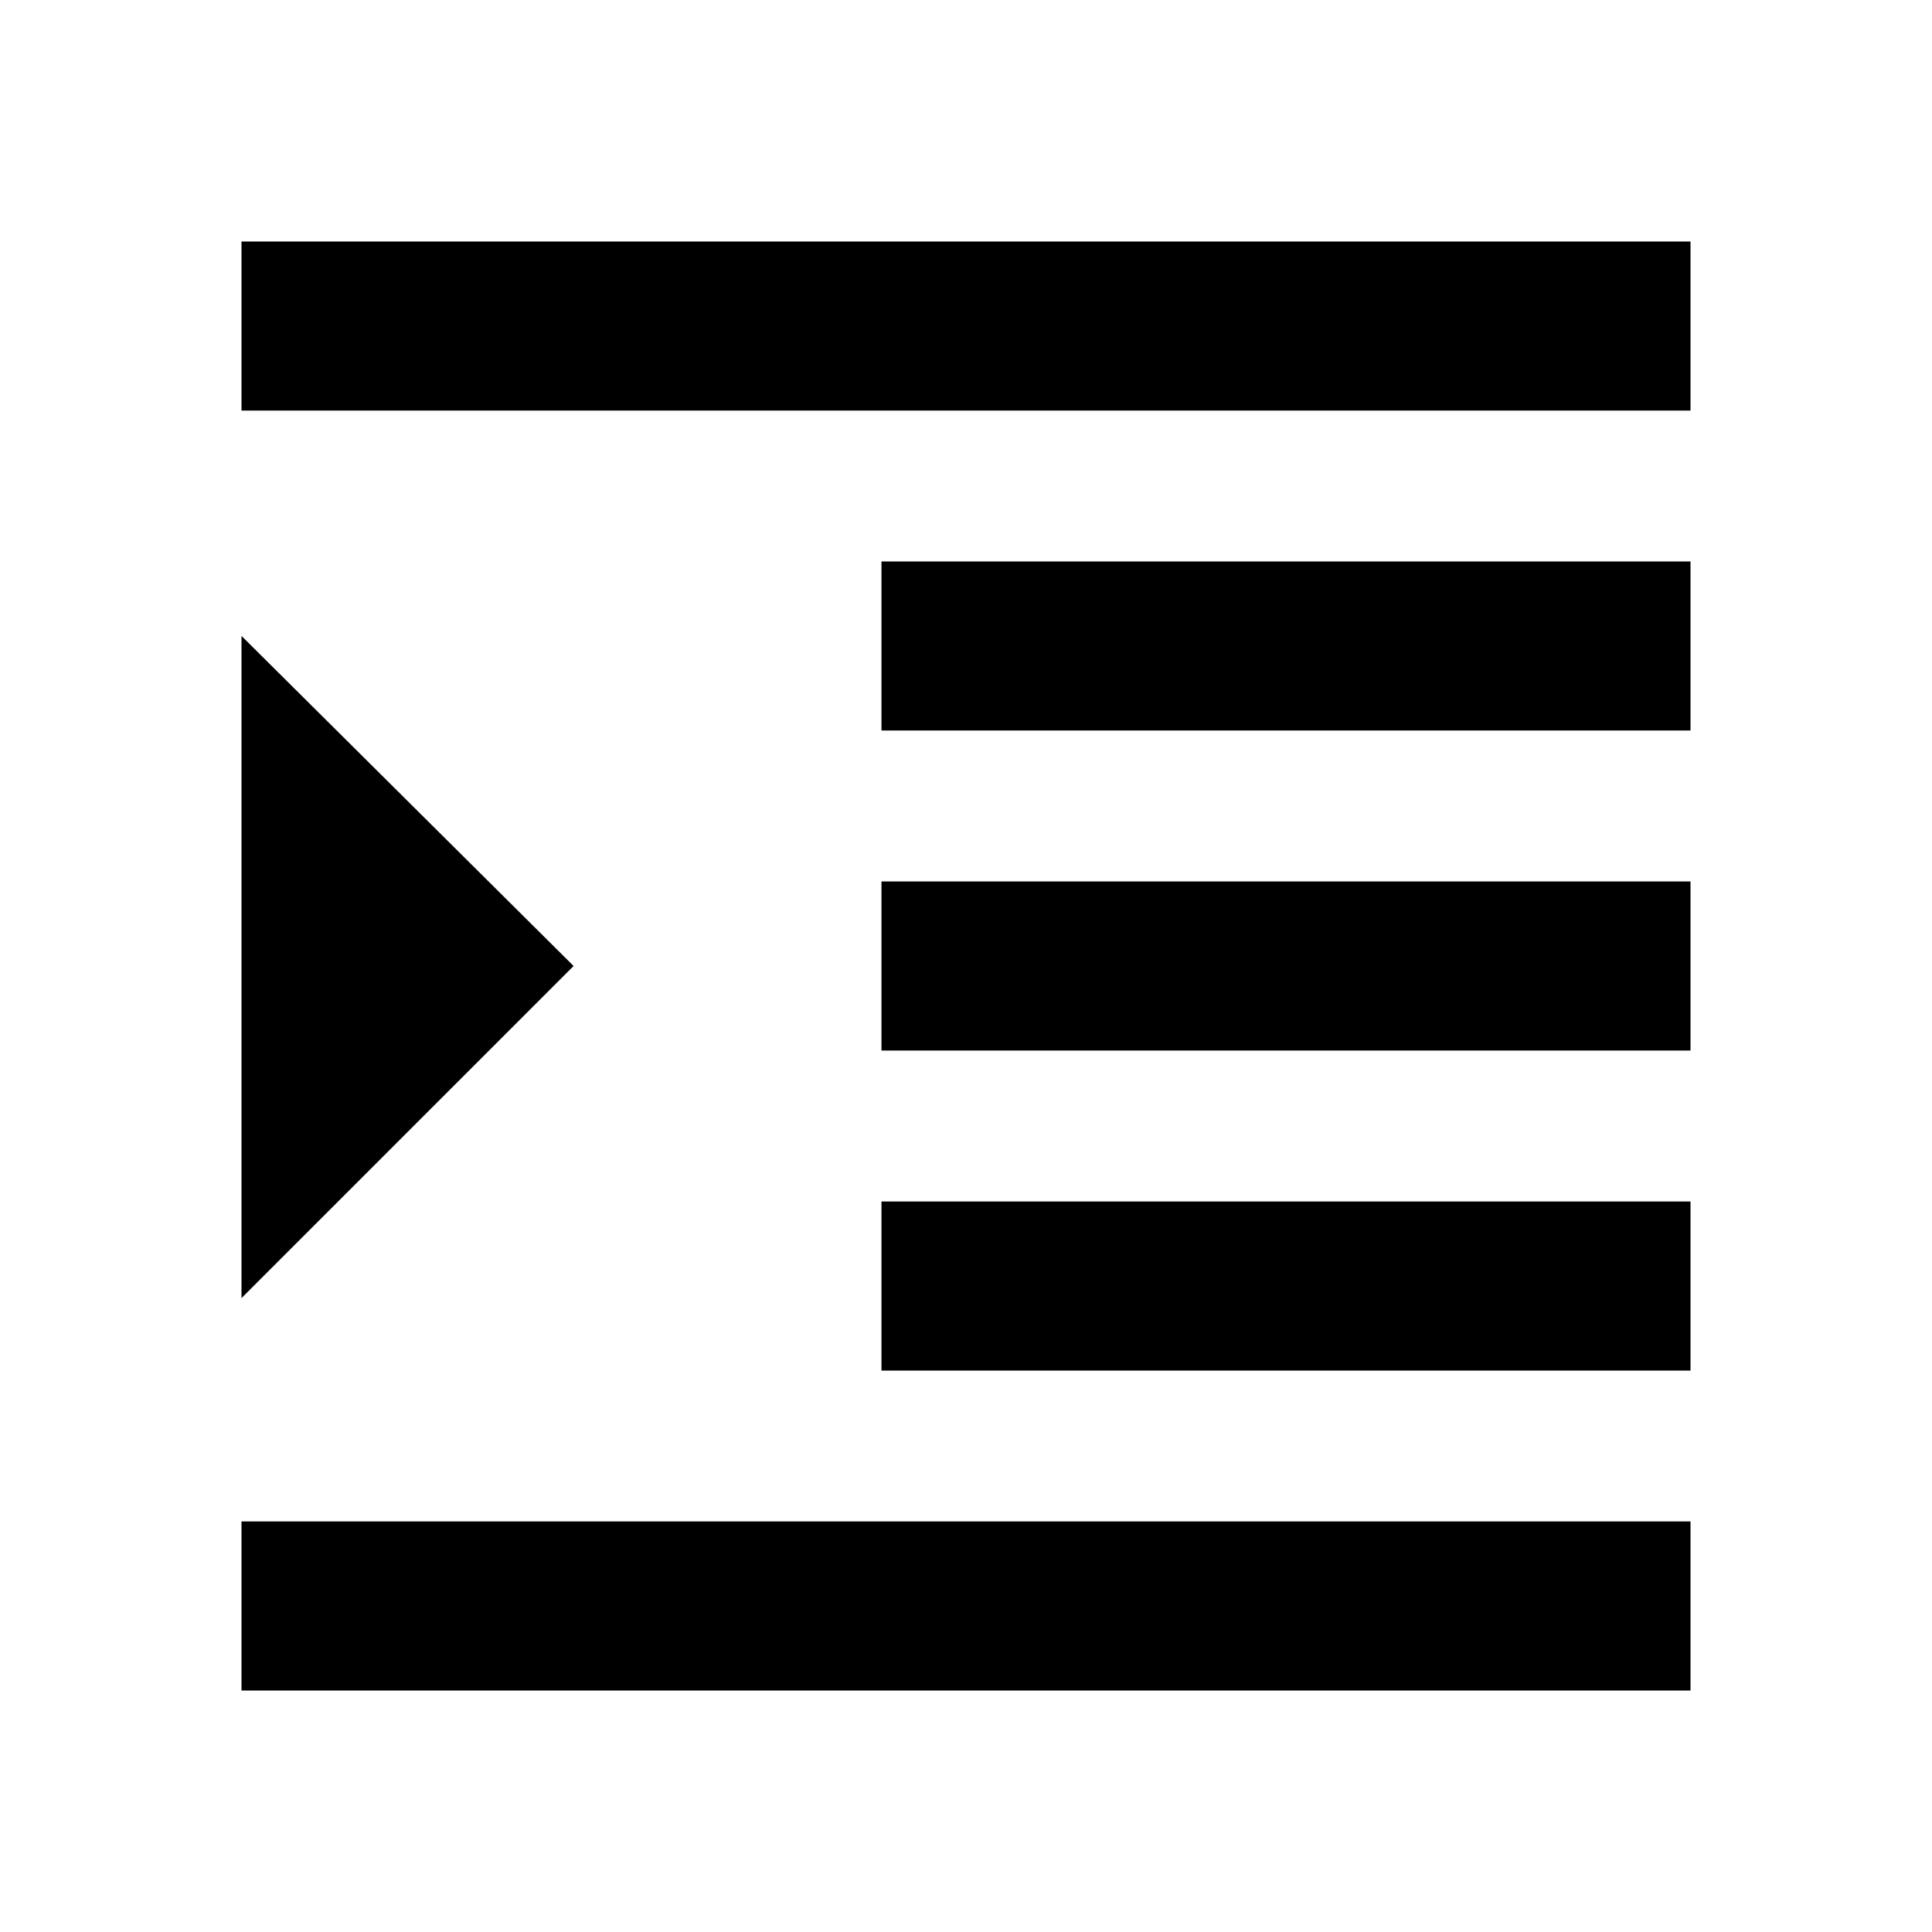
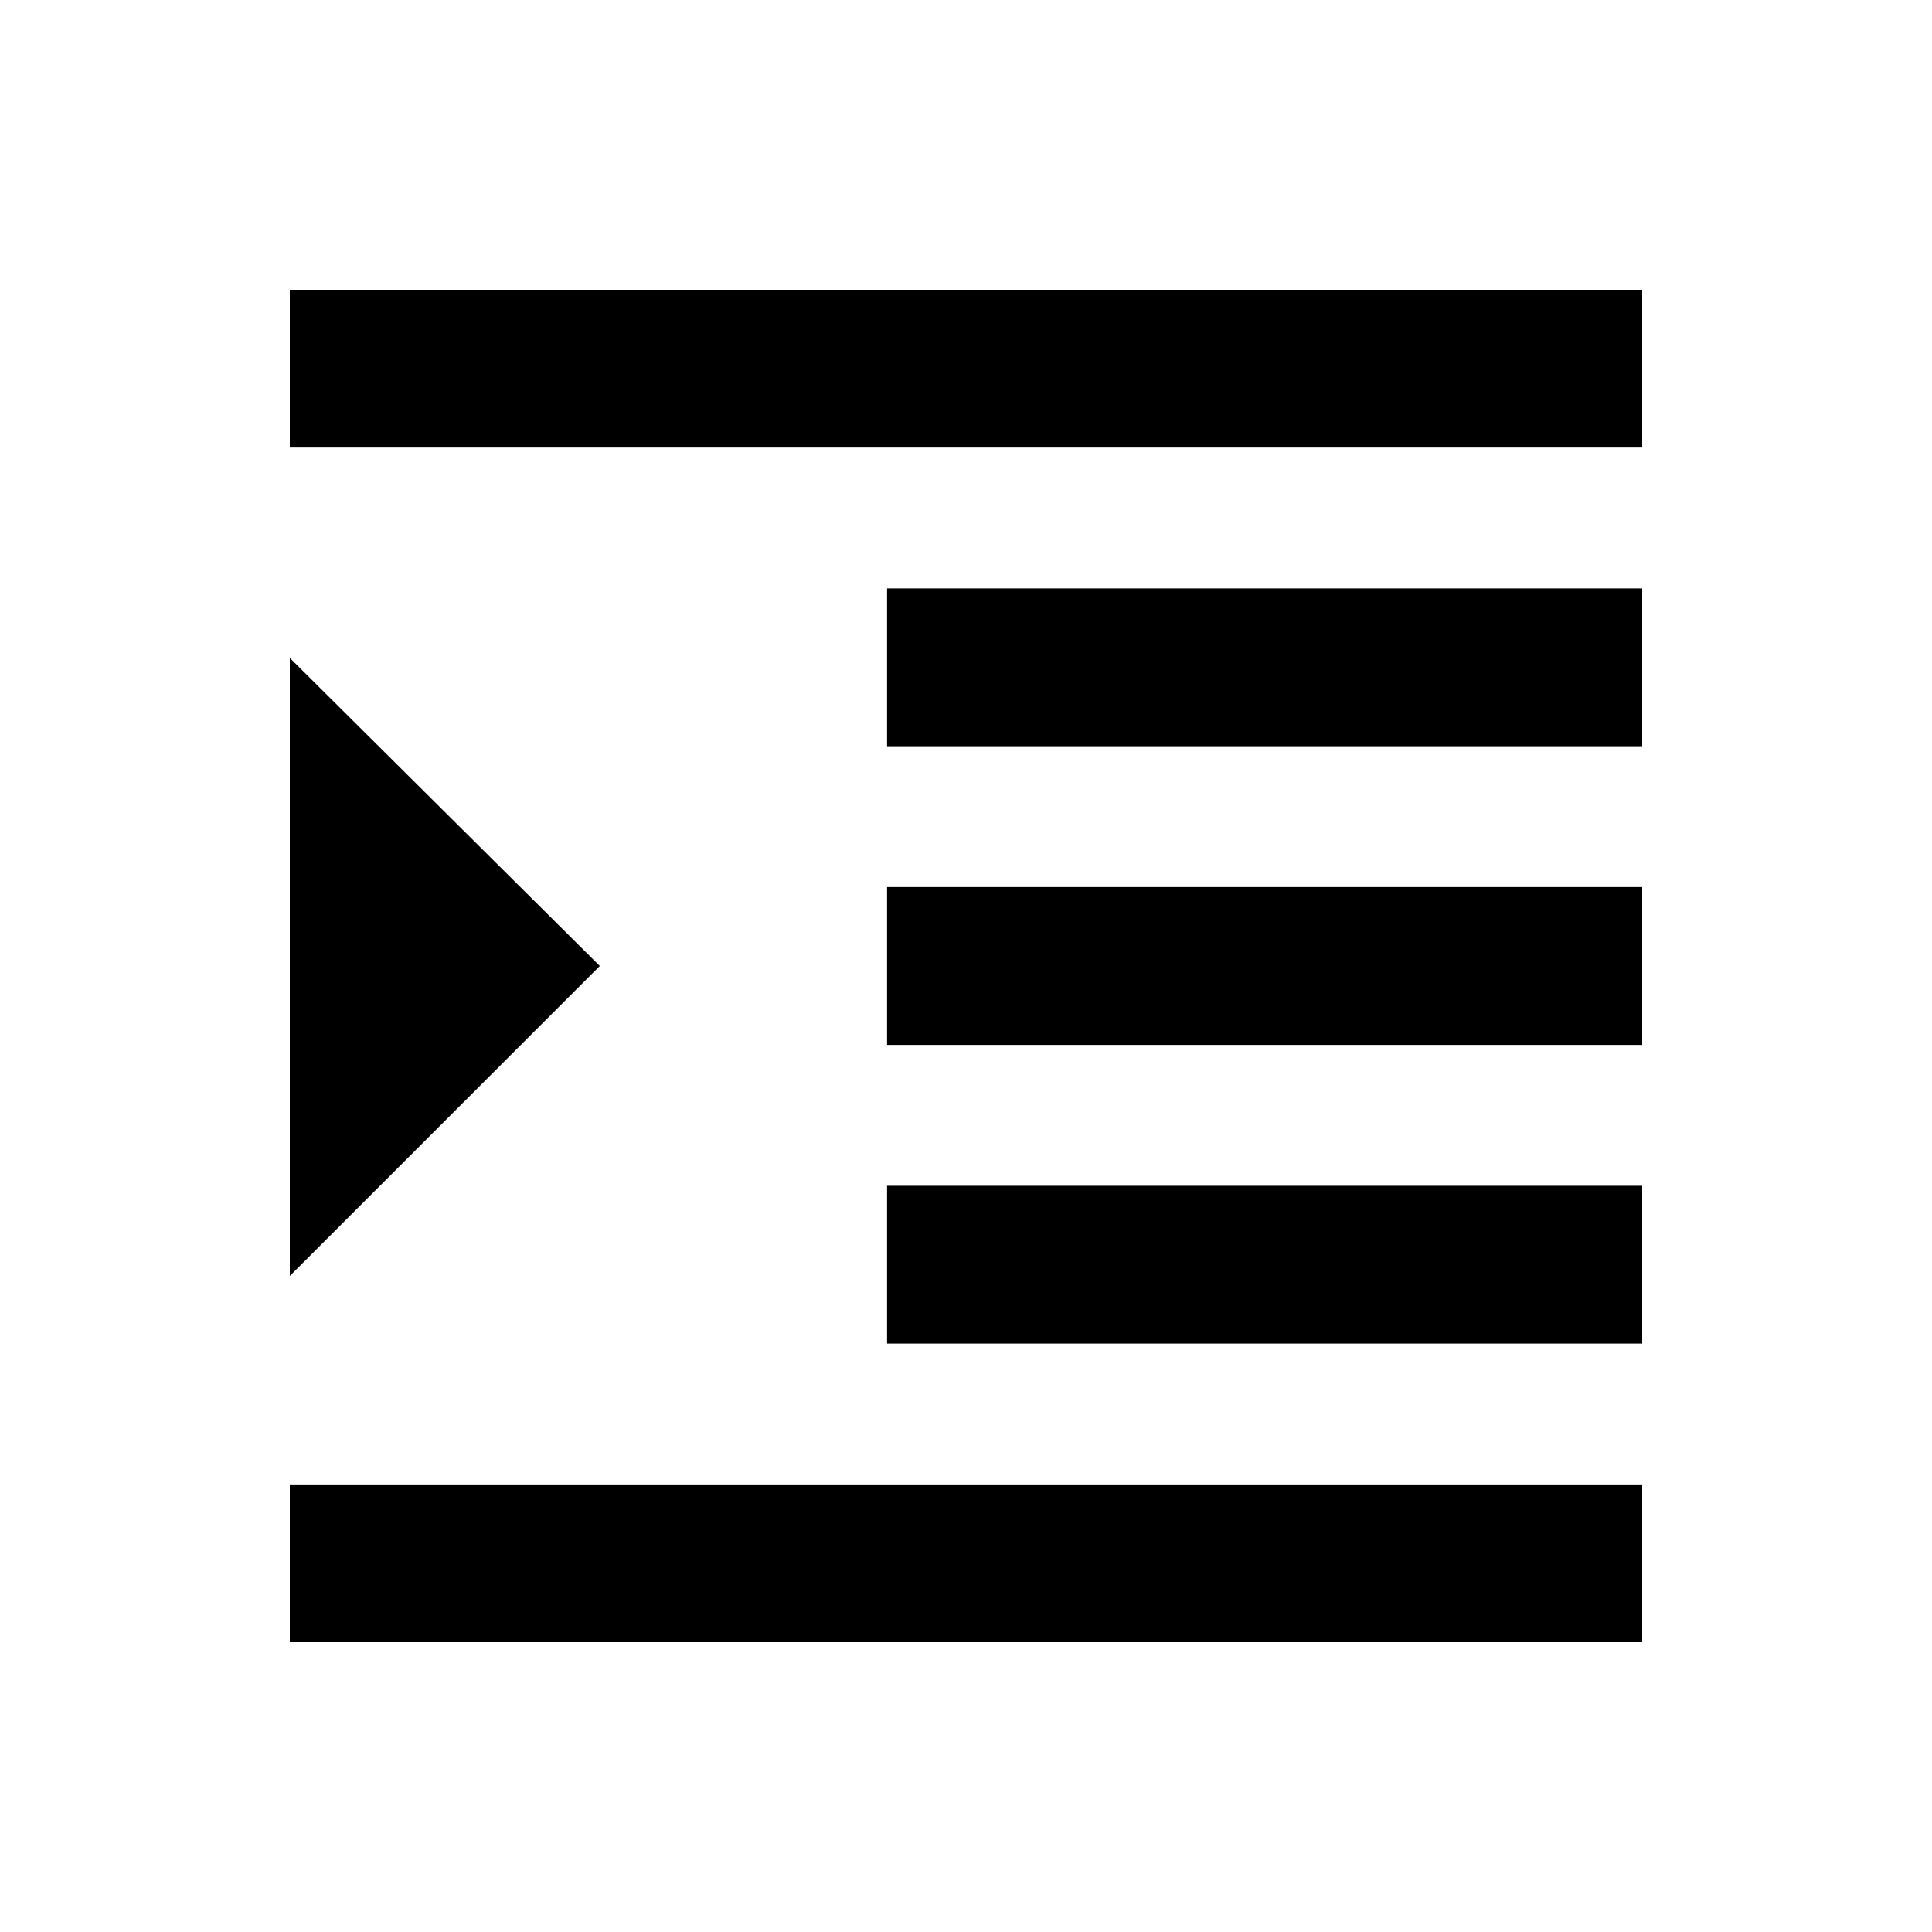
- <svg xmlns="http://www.w3.org/2000/svg" width="20" height="20" fill="#000000">
-   <path d="M2.5 17.5v-1.75h15v1.75h-15Zm0-4.062V6.583L5.938 10 2.5 13.438Zm6.625.75v-1.75H17.5v1.75H9.125ZM2.5 4.25V2.5h15v1.75h-15Zm6.625 3.312v-1.75H17.5v1.75H9.125Zm0 3.313v-1.75H17.5v1.75H9.125Z" />
+ <svg xmlns="http://www.w3.org/2000/svg" width="20" height="20" viewBox="0 0 20 20" fill="none">
+   <path d="M3 17V15.367H17V17H3ZM3 13.209V6.811L6.209 10L3 13.209ZM9.183 13.909V12.275H17V13.909H9.183ZM3 4.633V3H17V4.633H3ZM9.183 7.725V6.091H17V7.725H9.183ZM9.183 10.817V9.183H17V10.817H9.183Z" fill="black" />
</svg>
